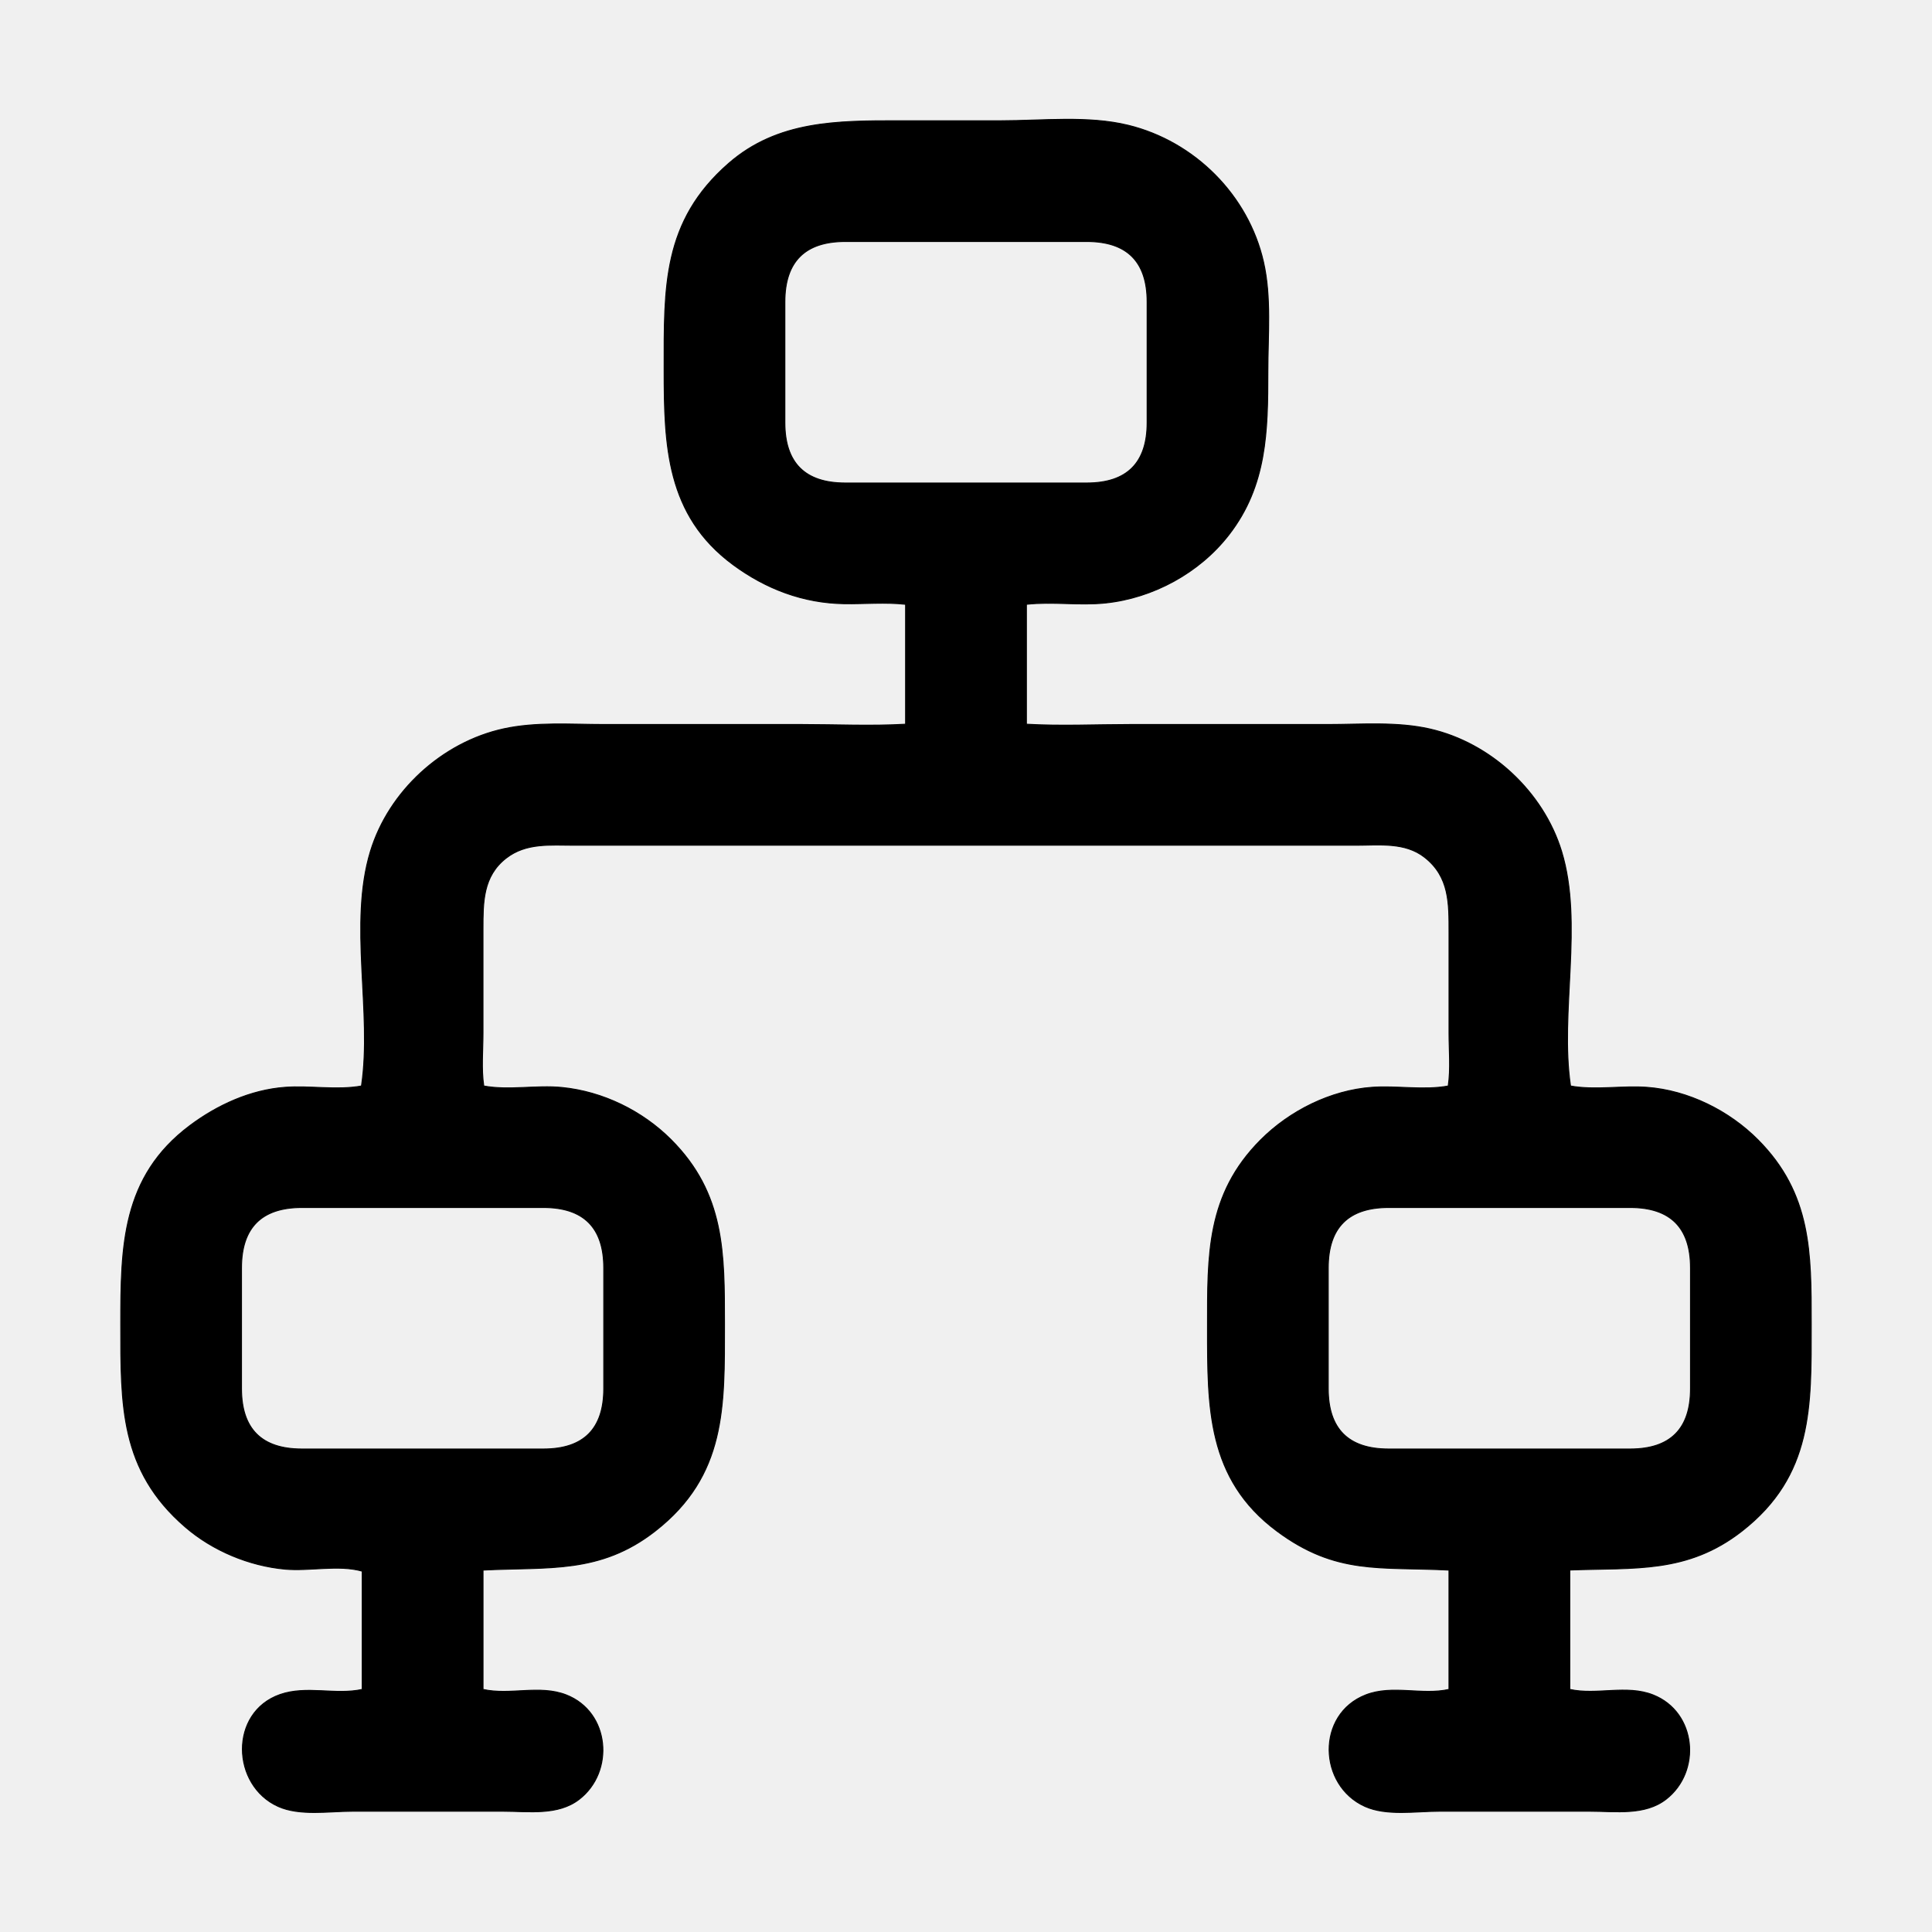
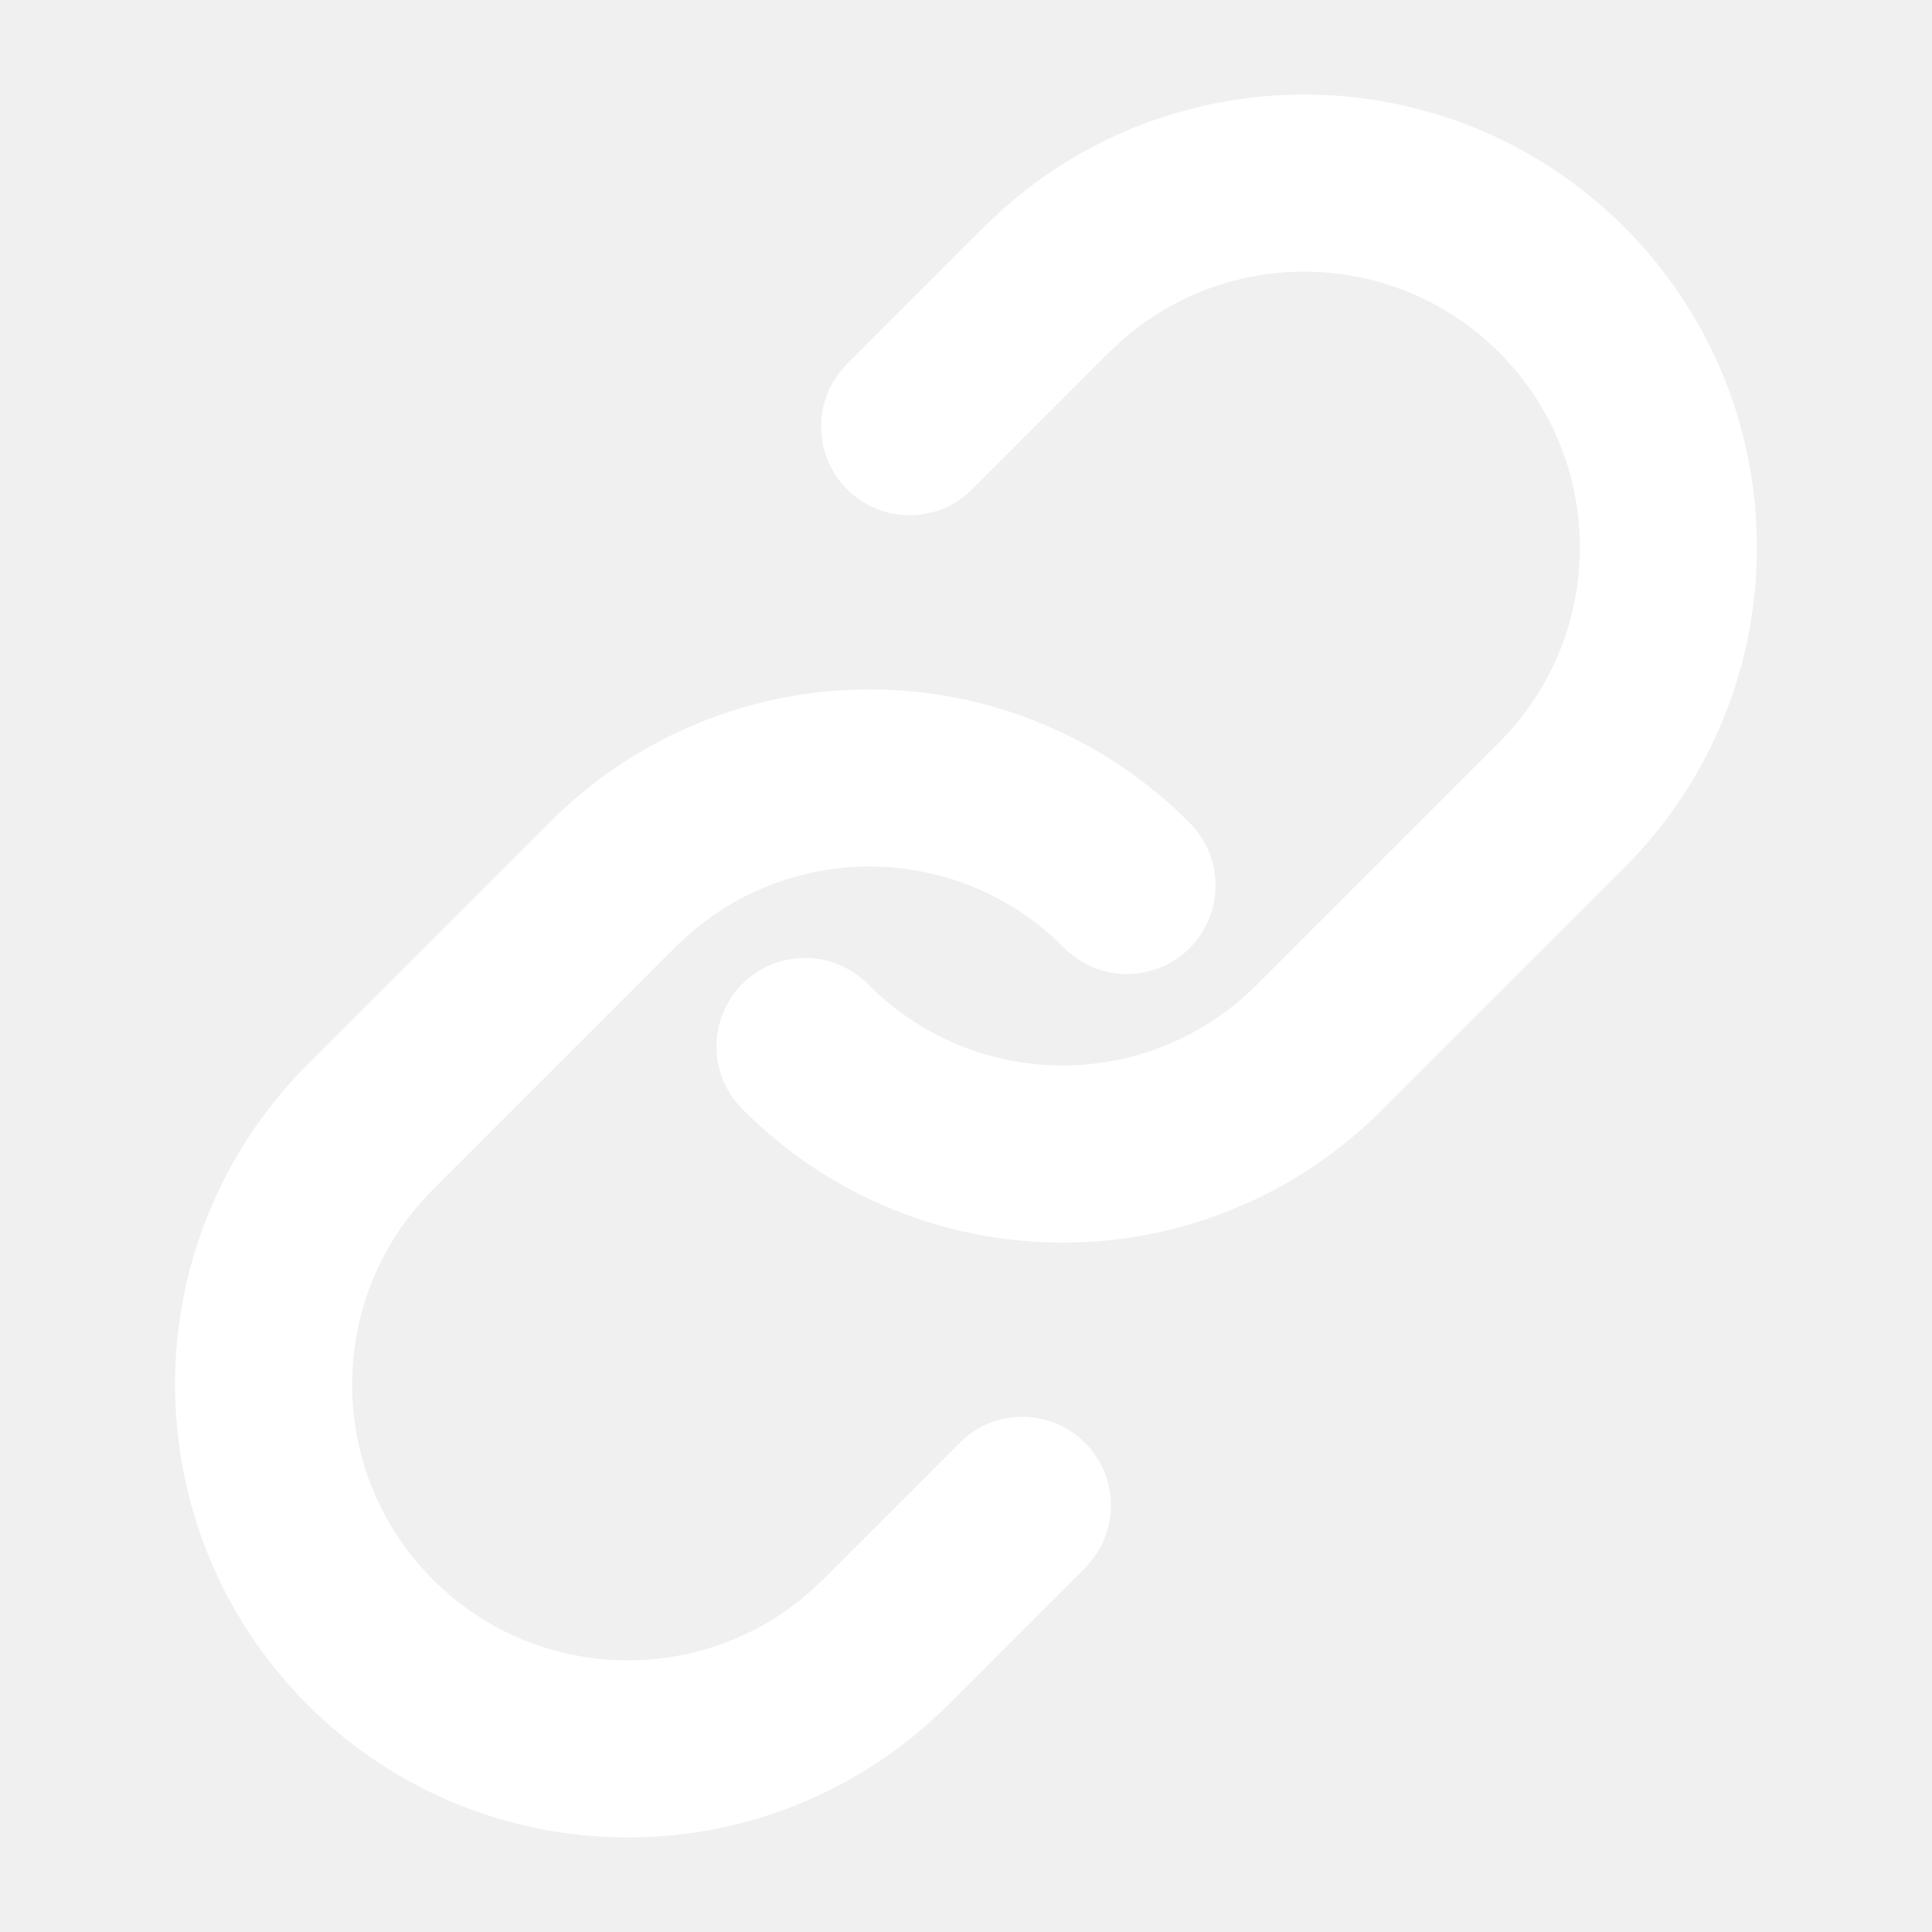
- <svg xmlns="http://www.w3.org/2000/svg" viewBox="0 0 512 512" width="512" height="512">
-   <path d="M272.01 160.15C272.01 170.74 272.01 181.33 272.01 191.92C281.12 192.45 290.37 192 299.48 192C316.94 192 334.4 192 351.85 192C360.79 192 370.18 191.19 378.95 193.19C395.06 196.86 409.01 209.82 413.84 225.62C419.67 244.73 413.3 268.32 416.21 287.8C422.72 288.98 429.85 287.66 436.49 288.15C447.41 288.97 458.23 294.35 465.91 302.09C480.09 316.37 480 331.98 480 350.92C480 372.76 480.51 391.02 461.63 405.76C447.16 417.05 433.26 415.42 416.01 416.07C416.01 426.61 416.01 437.16 416.01 447.71C423.17 449.29 431.04 446.4 438.06 449.16C449.64 453.71 450.97 469.49 441.52 476.82C435.9 481.18 428.19 480 421.52 480C408.12 480 394.72 480 381.31 480C375.2 480 367.47 481.29 361.75 478.73C349.32 473.16 348.74 454.29 361.95 449.16C368.99 446.42 376.83 449.32 383.99 447.71C383.99 437.17 383.99 426.63 383.99 416.09C365.69 415.16 354.06 417.4 338.4 405.76C319.79 391.93 320 372.81 320 351.85C320 332.64 319.62 316.58 334.1 302.07C341.8 294.36 352.63 288.95 363.54 288.15C370.16 287.66 377.3 289 383.79 287.8C384.47 283.27 384 278.36 384 273.77C384 264.88 384 256 384 247.12C384 239.43 384.14 232.39 377.57 227.22C372.36 223.11 365.56 224 359.34 224C347.02 224 334.71 224 322.4 224C276.73 224 231.06 224 185.4 224C174.33 224 163.26 224 152.2 224C145.86 224 139.42 223.29 134.12 227.42C127.99 232.2 128 239.05 128 246.18C128 255.38 128 264.57 128 273.77C128 278.36 127.53 283.27 128.21 287.8C134.88 289.03 142.12 287.52 148.91 288.19C159.73 289.26 170.22 294.37 177.89 302.07C192.1 316.33 192 331.99 192 350.92C192 372.77 192.51 391.04 173.61 405.77C159.01 417.16 145.34 415.21 128.01 416.09C128.01 426.63 128.01 437.17 128.01 447.71C135.17 449.32 143.01 446.42 150.04 449.16C161.67 453.68 162.95 469.52 153.5 476.83C147.88 481.19 140.15 480 133.49 480C120.09 480 106.69 480 93.28 480C87.17 480 79.45 481.29 73.73 478.73C61.31 473.16 60.67 453.79 74.24 449.06C81.26 446.62 88.9 449.27 96 447.71C96 437.27 96 426.82 96 416.38C89.75 414.59 82.04 416.44 75.51 415.84C65.99 414.96 56.35 410.94 49.1 404.68C31.67 389.66 32 372.26 32 350.92C32 330.37 32.19 311.88 50.29 298.31C57.56 292.86 66.34 288.84 75.51 288.15C82.15 287.65 89.28 288.98 95.79 287.8C98.7 268.32 92.33 244.73 98.16 225.62C103.03 209.63 117.21 196.68 133.5 193.14C142.17 191.26 151.33 192 160.15 192C177.6 192 195.06 192 212.52 192C221.63 192 230.88 192.45 239.99 191.92C239.99 181.33 239.99 170.74 239.99 160.15C234.65 159.55 229.11 160.07 223.74 159.99C212.83 159.82 202.98 156.07 194.27 149.65C176.51 136.54 176 118.01 176 97.96C176 76.18 175.43 58.69 193.13 43.27C206.11 31.97 221.93 32 238.23 32C247.27 32 256.31 32 265.35 32C276.27 32 288.33 30.59 299 33.2C316.59 37.5 330.83 51.74 334.85 69.44C336.97 78.78 336 88.9 336 98.43C336 114.26 335.78 128.68 325.69 141.7C317.88 151.8 305.56 158.49 292.94 159.8C286 160.52 278.93 159.38 272.01 160.15ZM224 64H288Q304 64 304 80V112Q304 128 288 128H224Q208 128 208 112V80Q208 64 224 64ZM80 320H144Q160 320 160 336V368Q160 384 144 384H80Q64 384 64 368V336Q64 320 80 320ZM368 320H432Q448 320 448 336V368Q448 384 432 384H368Q352 384 352 368V336Q352 320 368 320Z" fill="#000000" fill-rule="evenodd" stroke="#000000" stroke-width="0.25" stroke-linejoin="round" />
+ <svg xmlns="http://www.w3.org/2000/svg" viewBox="0 0 24 24" fill="none" stroke="#fff" stroke-width="2.2" stroke-linecap="round" stroke-linejoin="round">
+   <path d="M10 13a4.5 4.5 0 0 0 6.4 0l3-3A4.5 4.5 0 0 0 13 3.6l-1.7 1.7" />
+   <path d="M14 11a4.5 4.5 0 0 0-6.4 0l-3 3a4.5 4.5 0 0 0 6.4 6.4l1.7-1.7" />
</svg>
